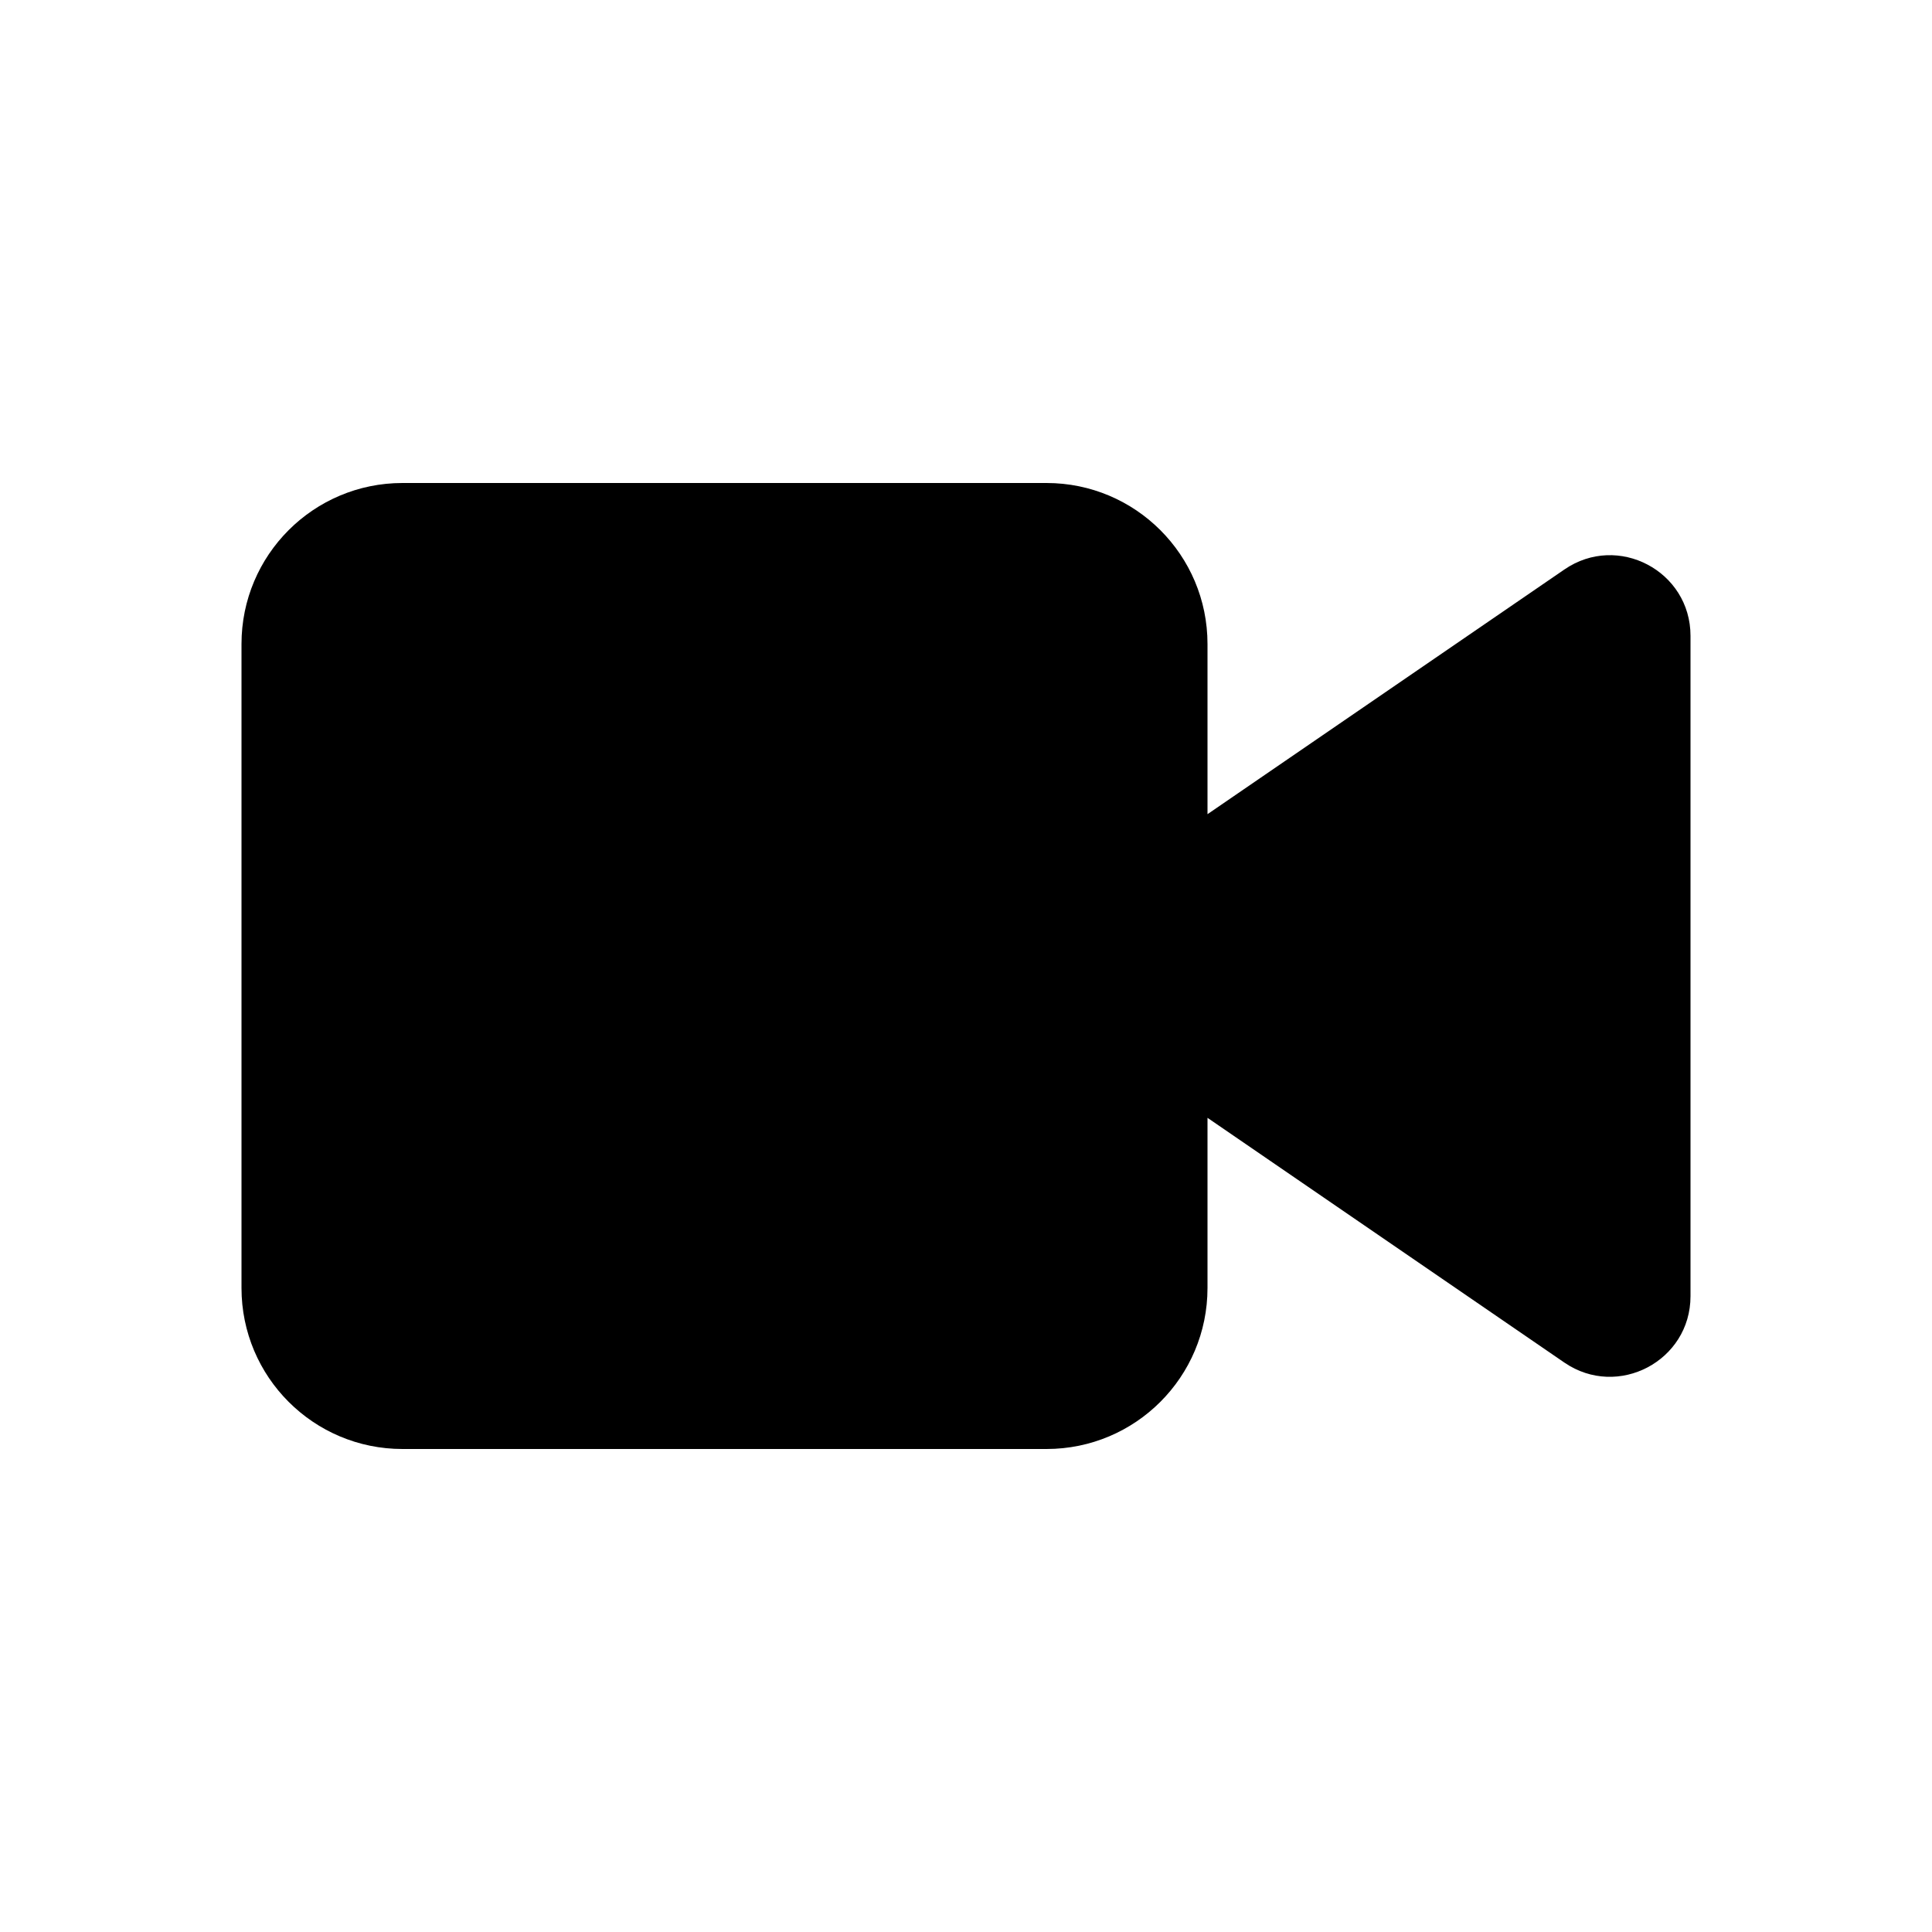
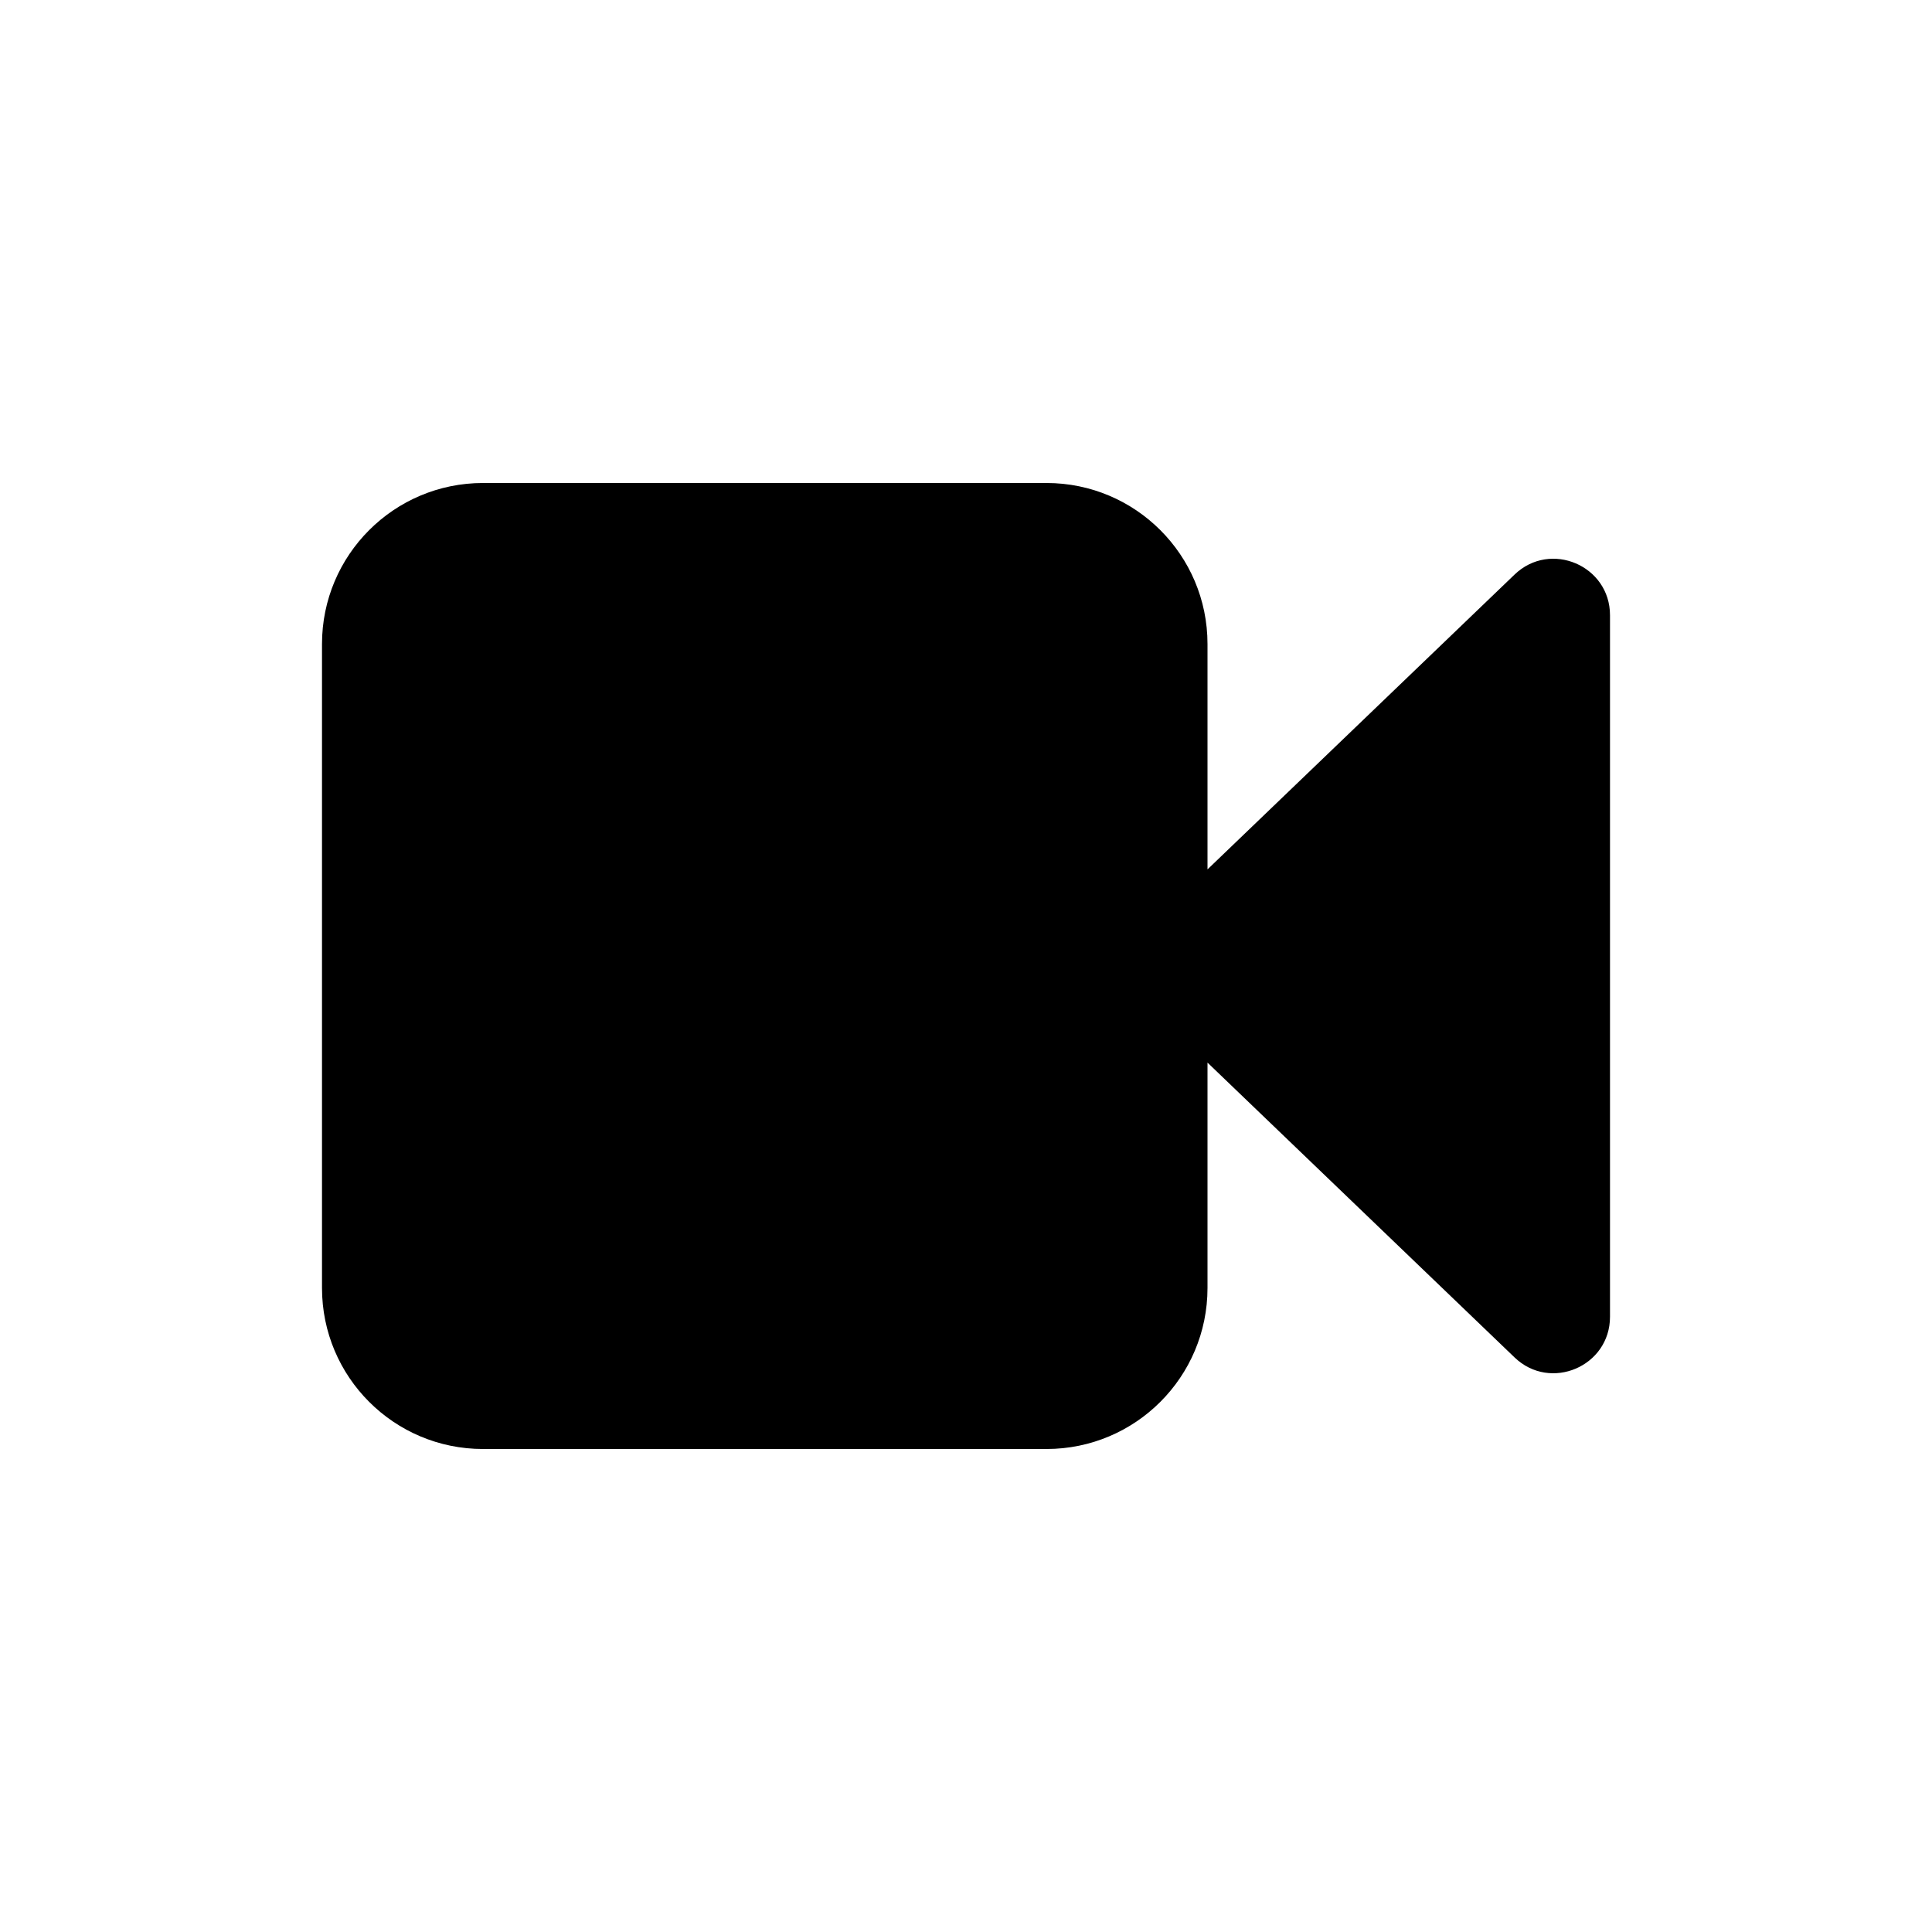
<svg xmlns="http://www.w3.org/2000/svg" width="24" height="24" viewBox="0 0 24 24" fill="none">
-   <path class="glyph-fill" fill-rule="evenodd" clip-rule="evenodd" d="M5 6C3.895 6 3 6.895 3 8V16C3 17.105 3.895 18 5 18H13C14.105 18 15 17.105 15 16V13.886L19.434 16.927C20.098 17.381 21 16.906 21 16.102V7.898C21 7.094 20.098 6.618 19.434 7.074L15 10.114V8C15 6.895 14.105 6 13 6H5Z" fill="currentColor" />
+   <path fill="currentColor" fill-rule="evenodd" clip-rule="evenodd" d="M6 6C4.895 6 4 6.895 4 8V16C4 17.105 4.895 18 6 18H13C14.105 18 15 17.105 15 16V13.2L18.815 16.863C19.26 17.29 20 16.974 20 16.358V7.642C20 7.026 19.26 6.71 18.815 7.137L15 10.8V8C15 6.895 14.105 6 13 6H6Z" />
</svg>
